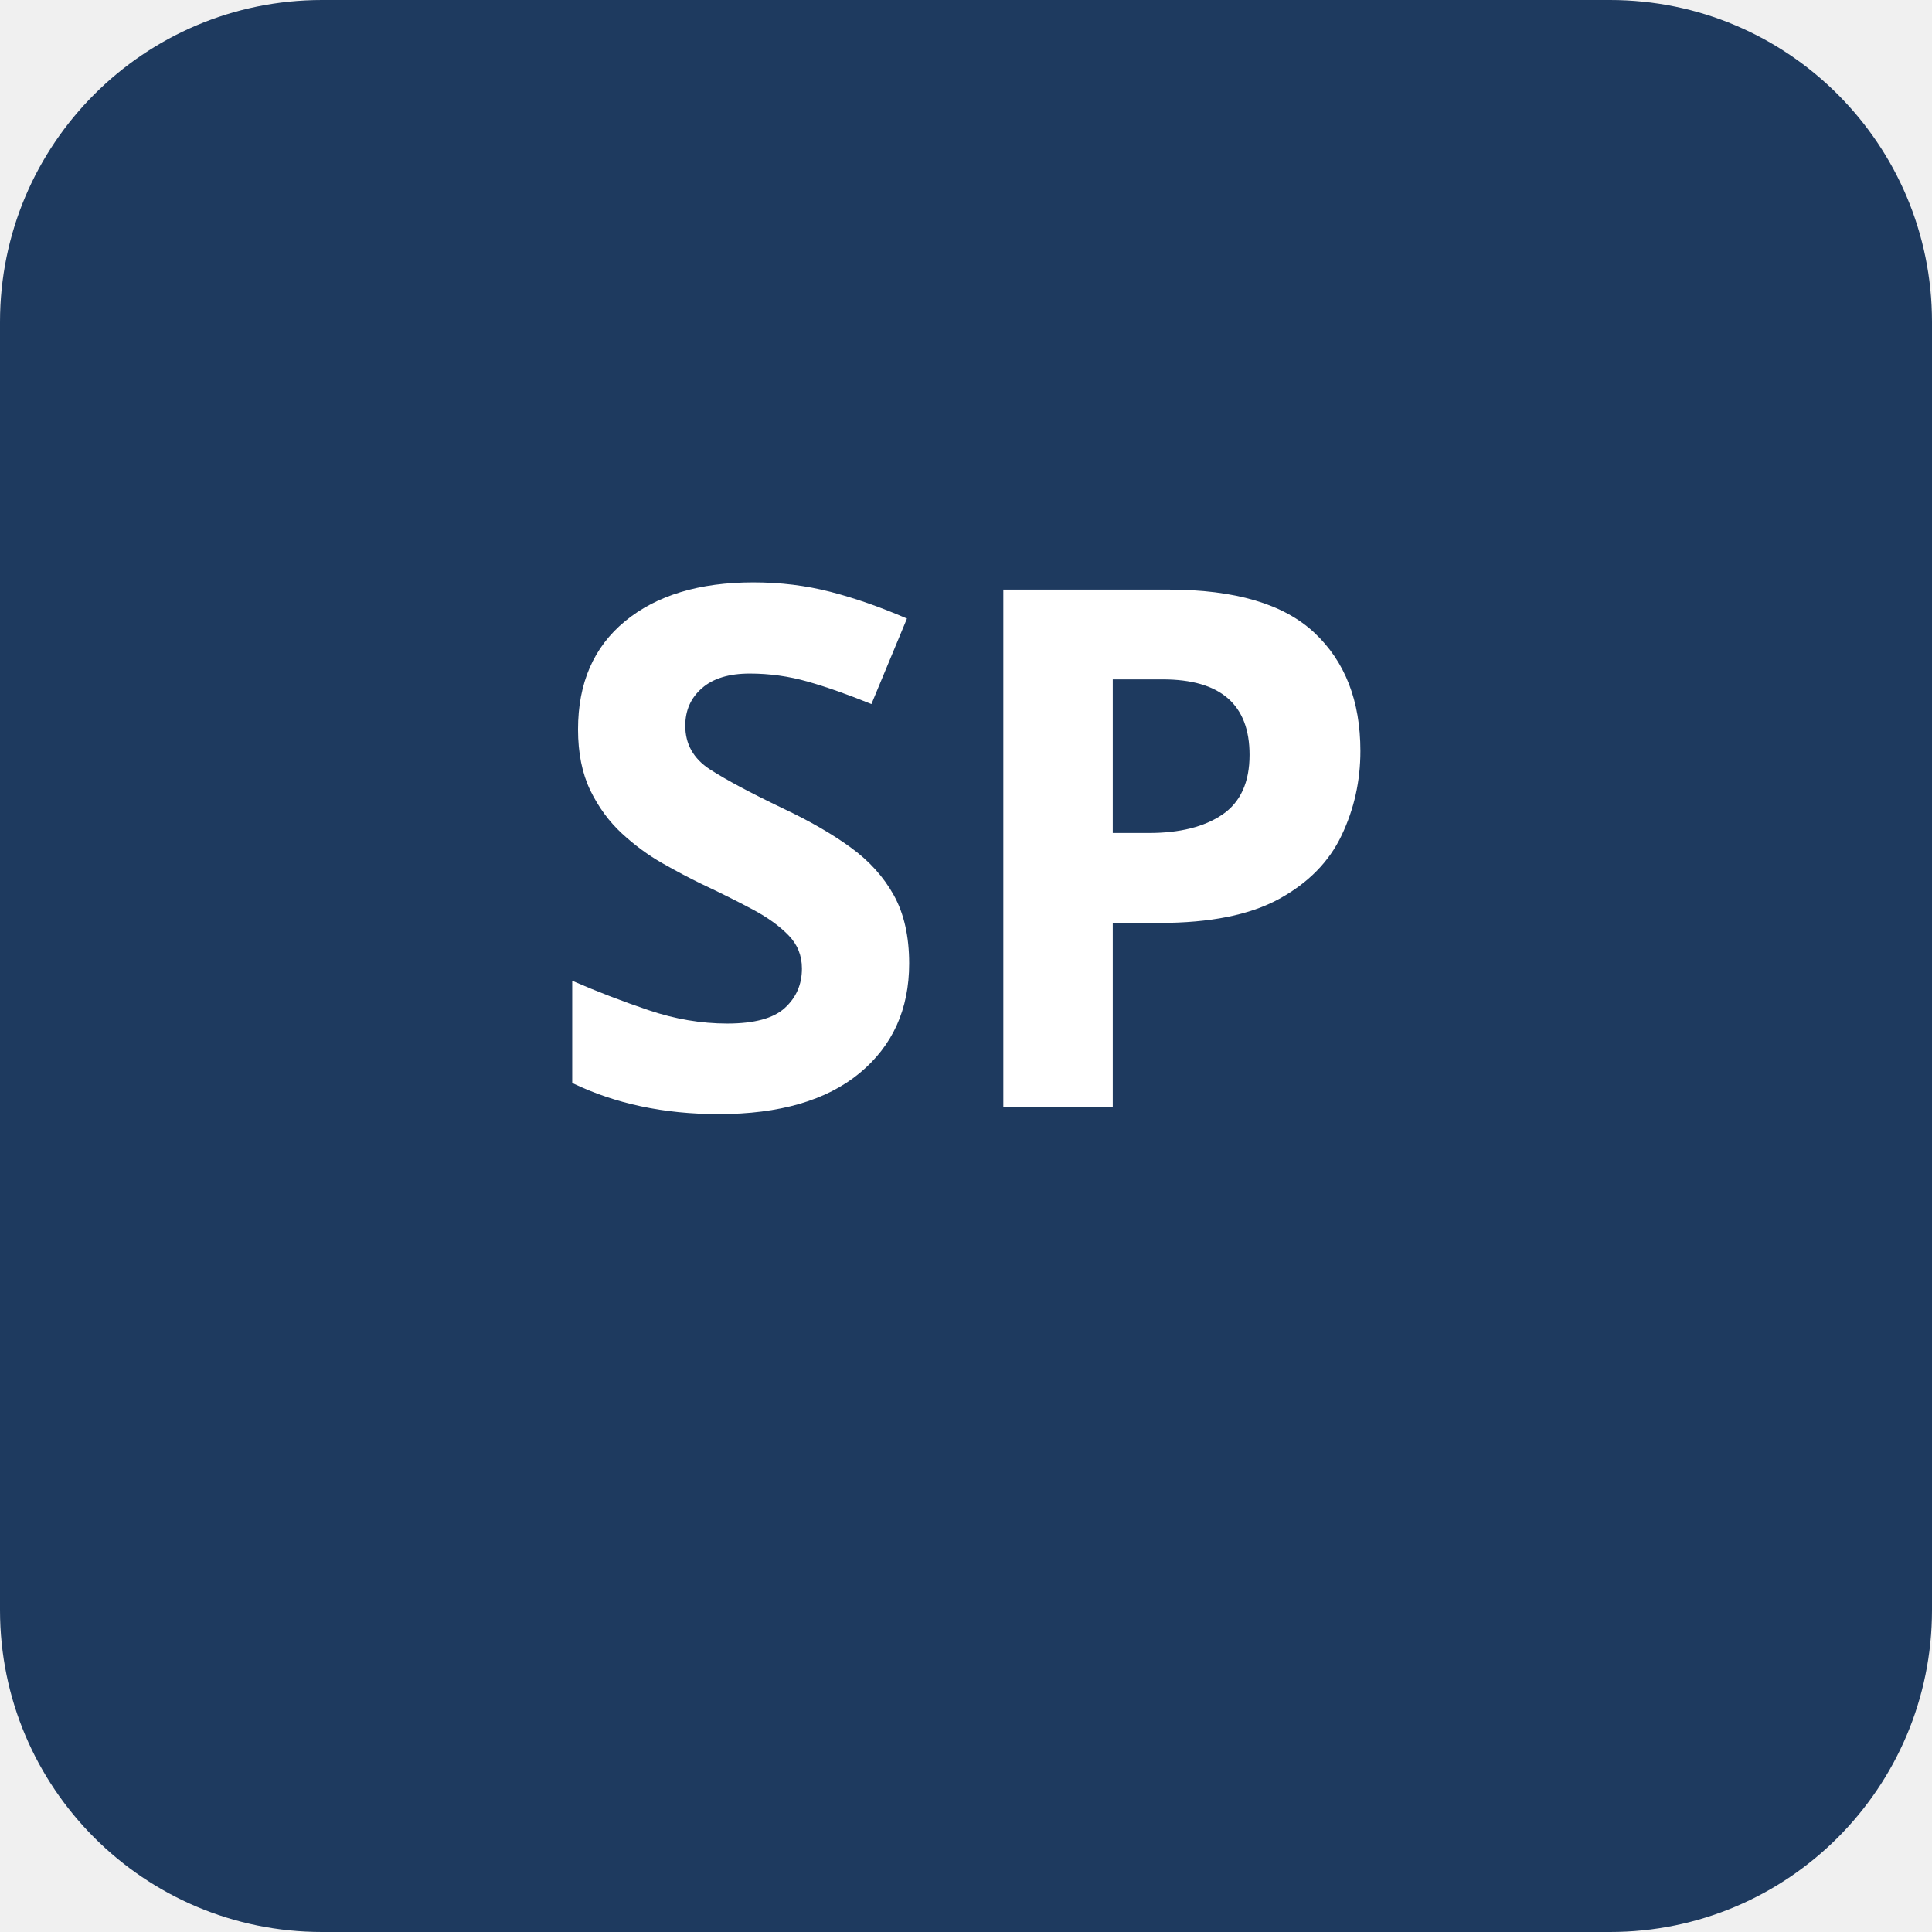
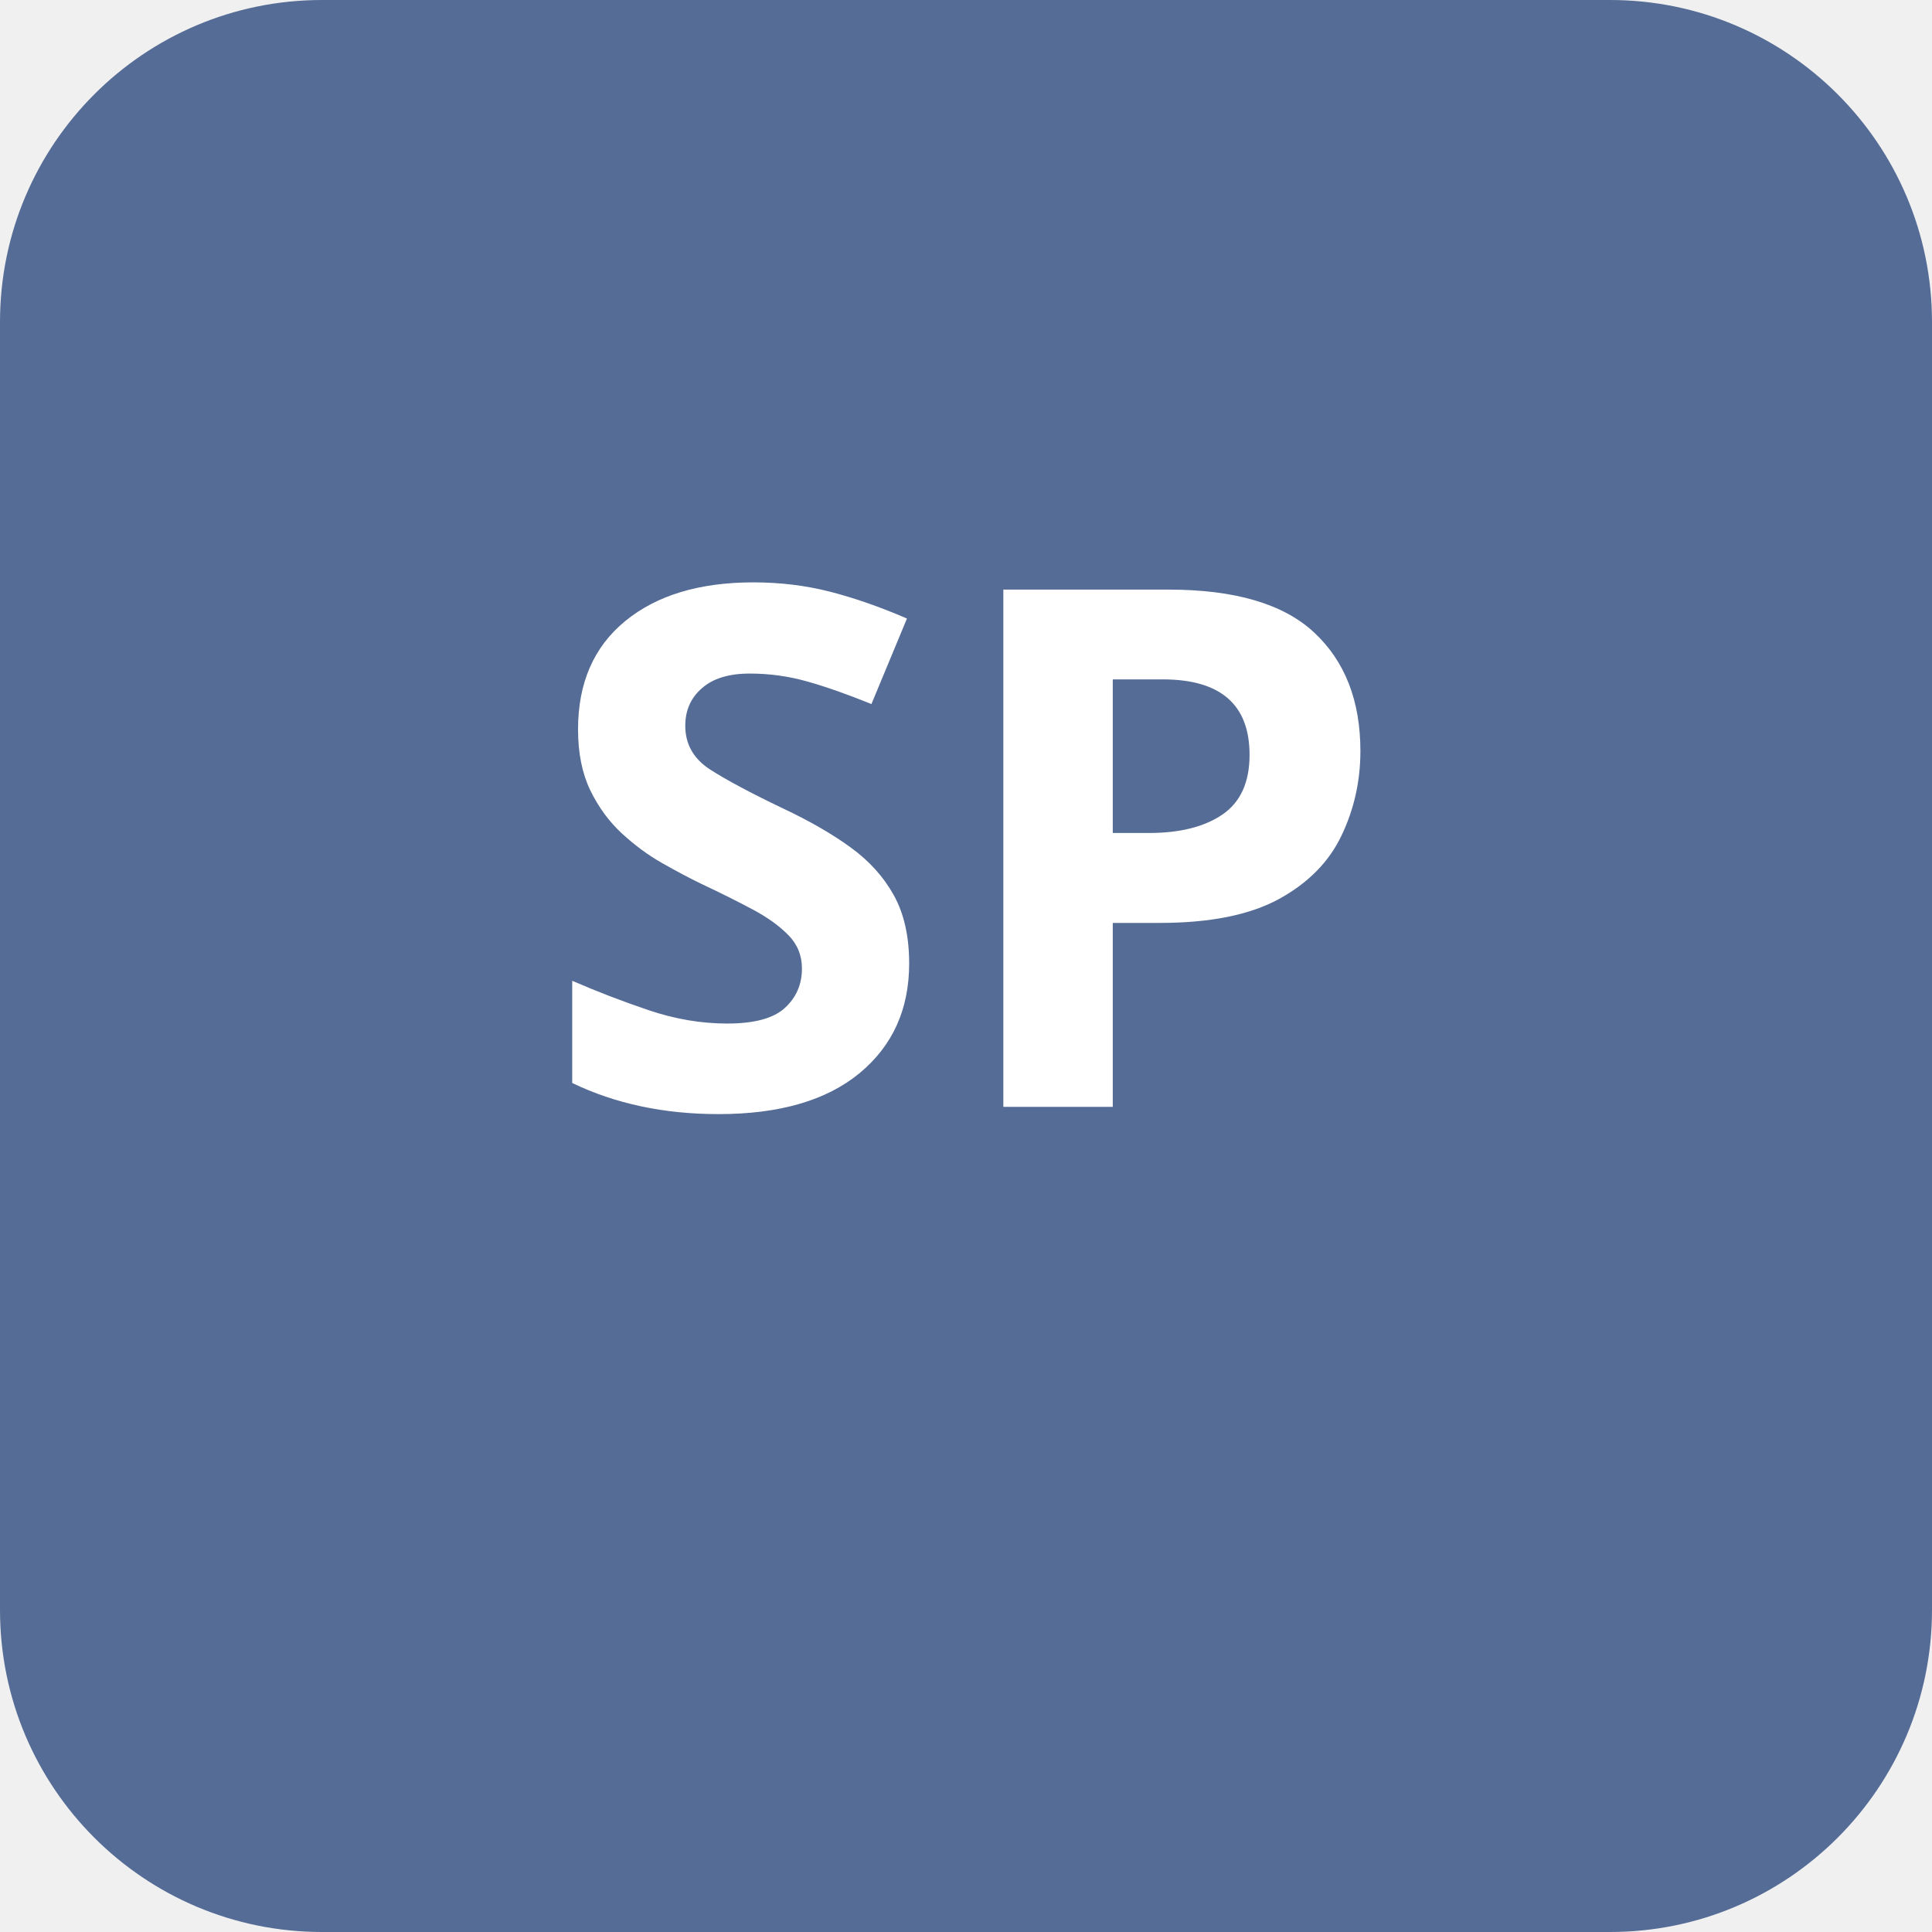
<svg xmlns="http://www.w3.org/2000/svg" width="192" height="192" viewBox="0 0 192 192">
-   <rect width="192" height="192" fill="#1e3a5f" rx="32" />
+   <rect width="192" height="192" fill="#556C96" rx="32" />
  <text x="96" y="110" font-size="72" font-weight="bold" fill="white" text-anchor="middle" font-family="sans-serif">SP</text>
</svg>
